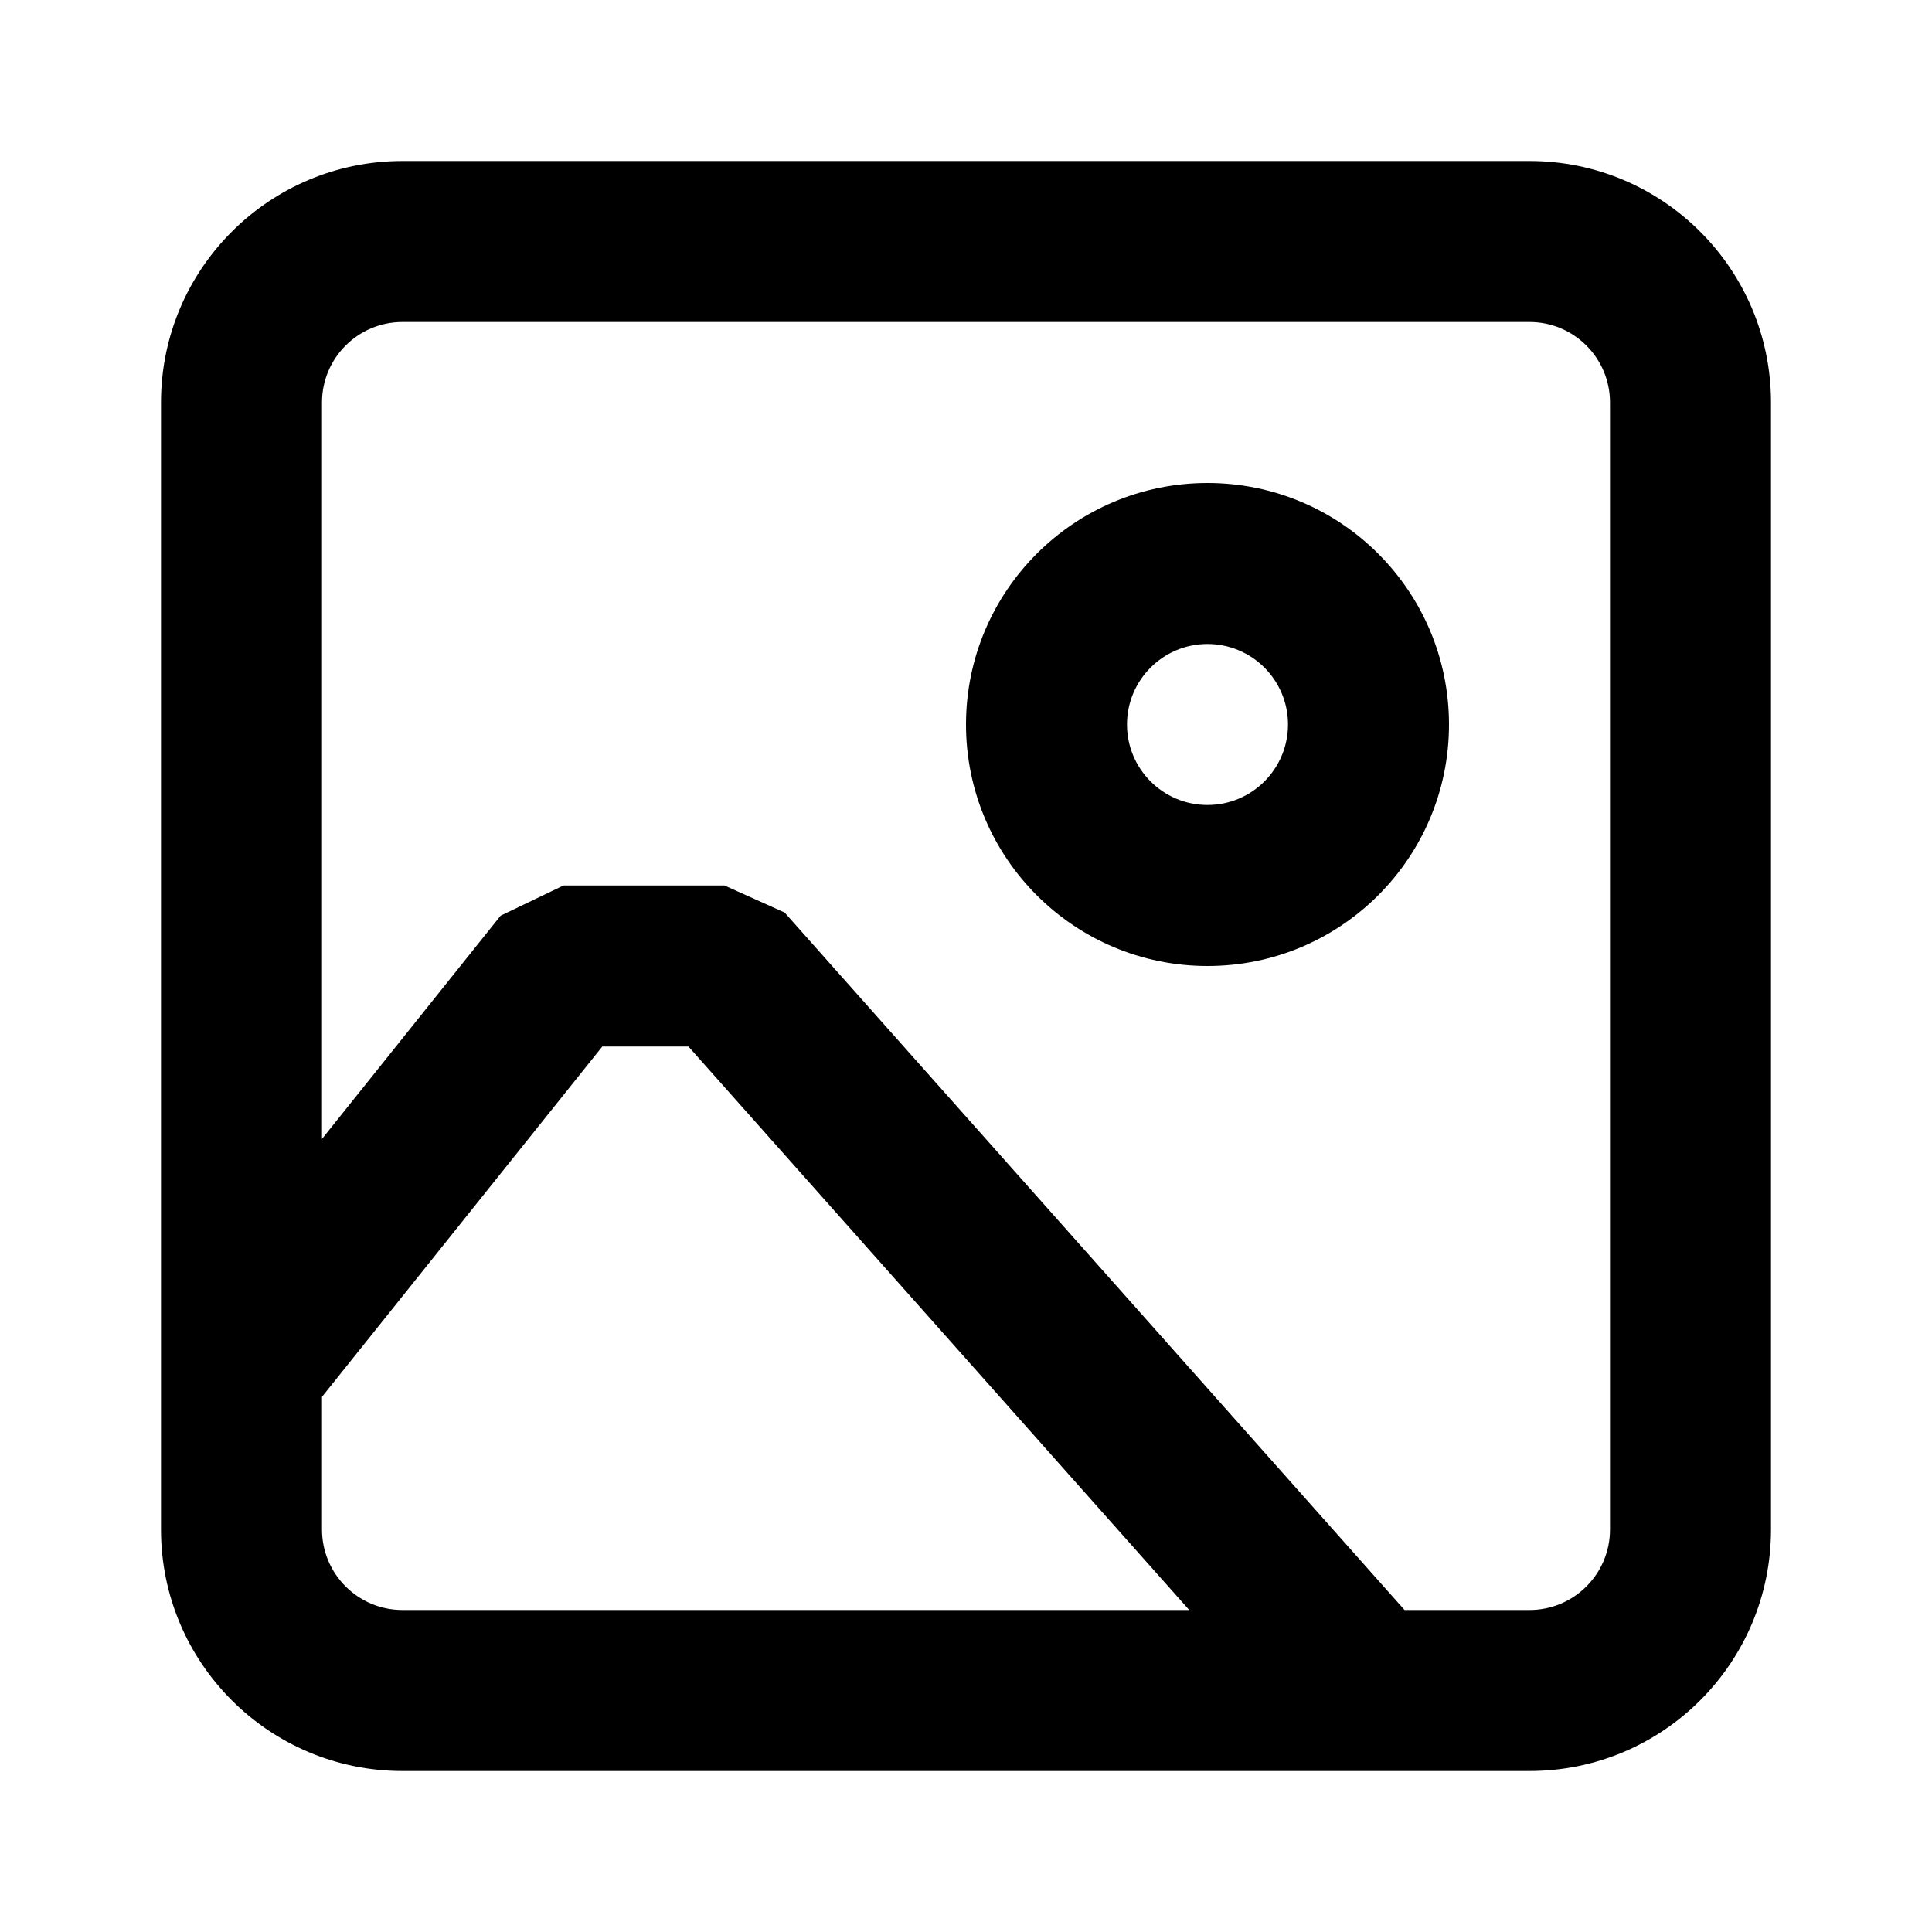
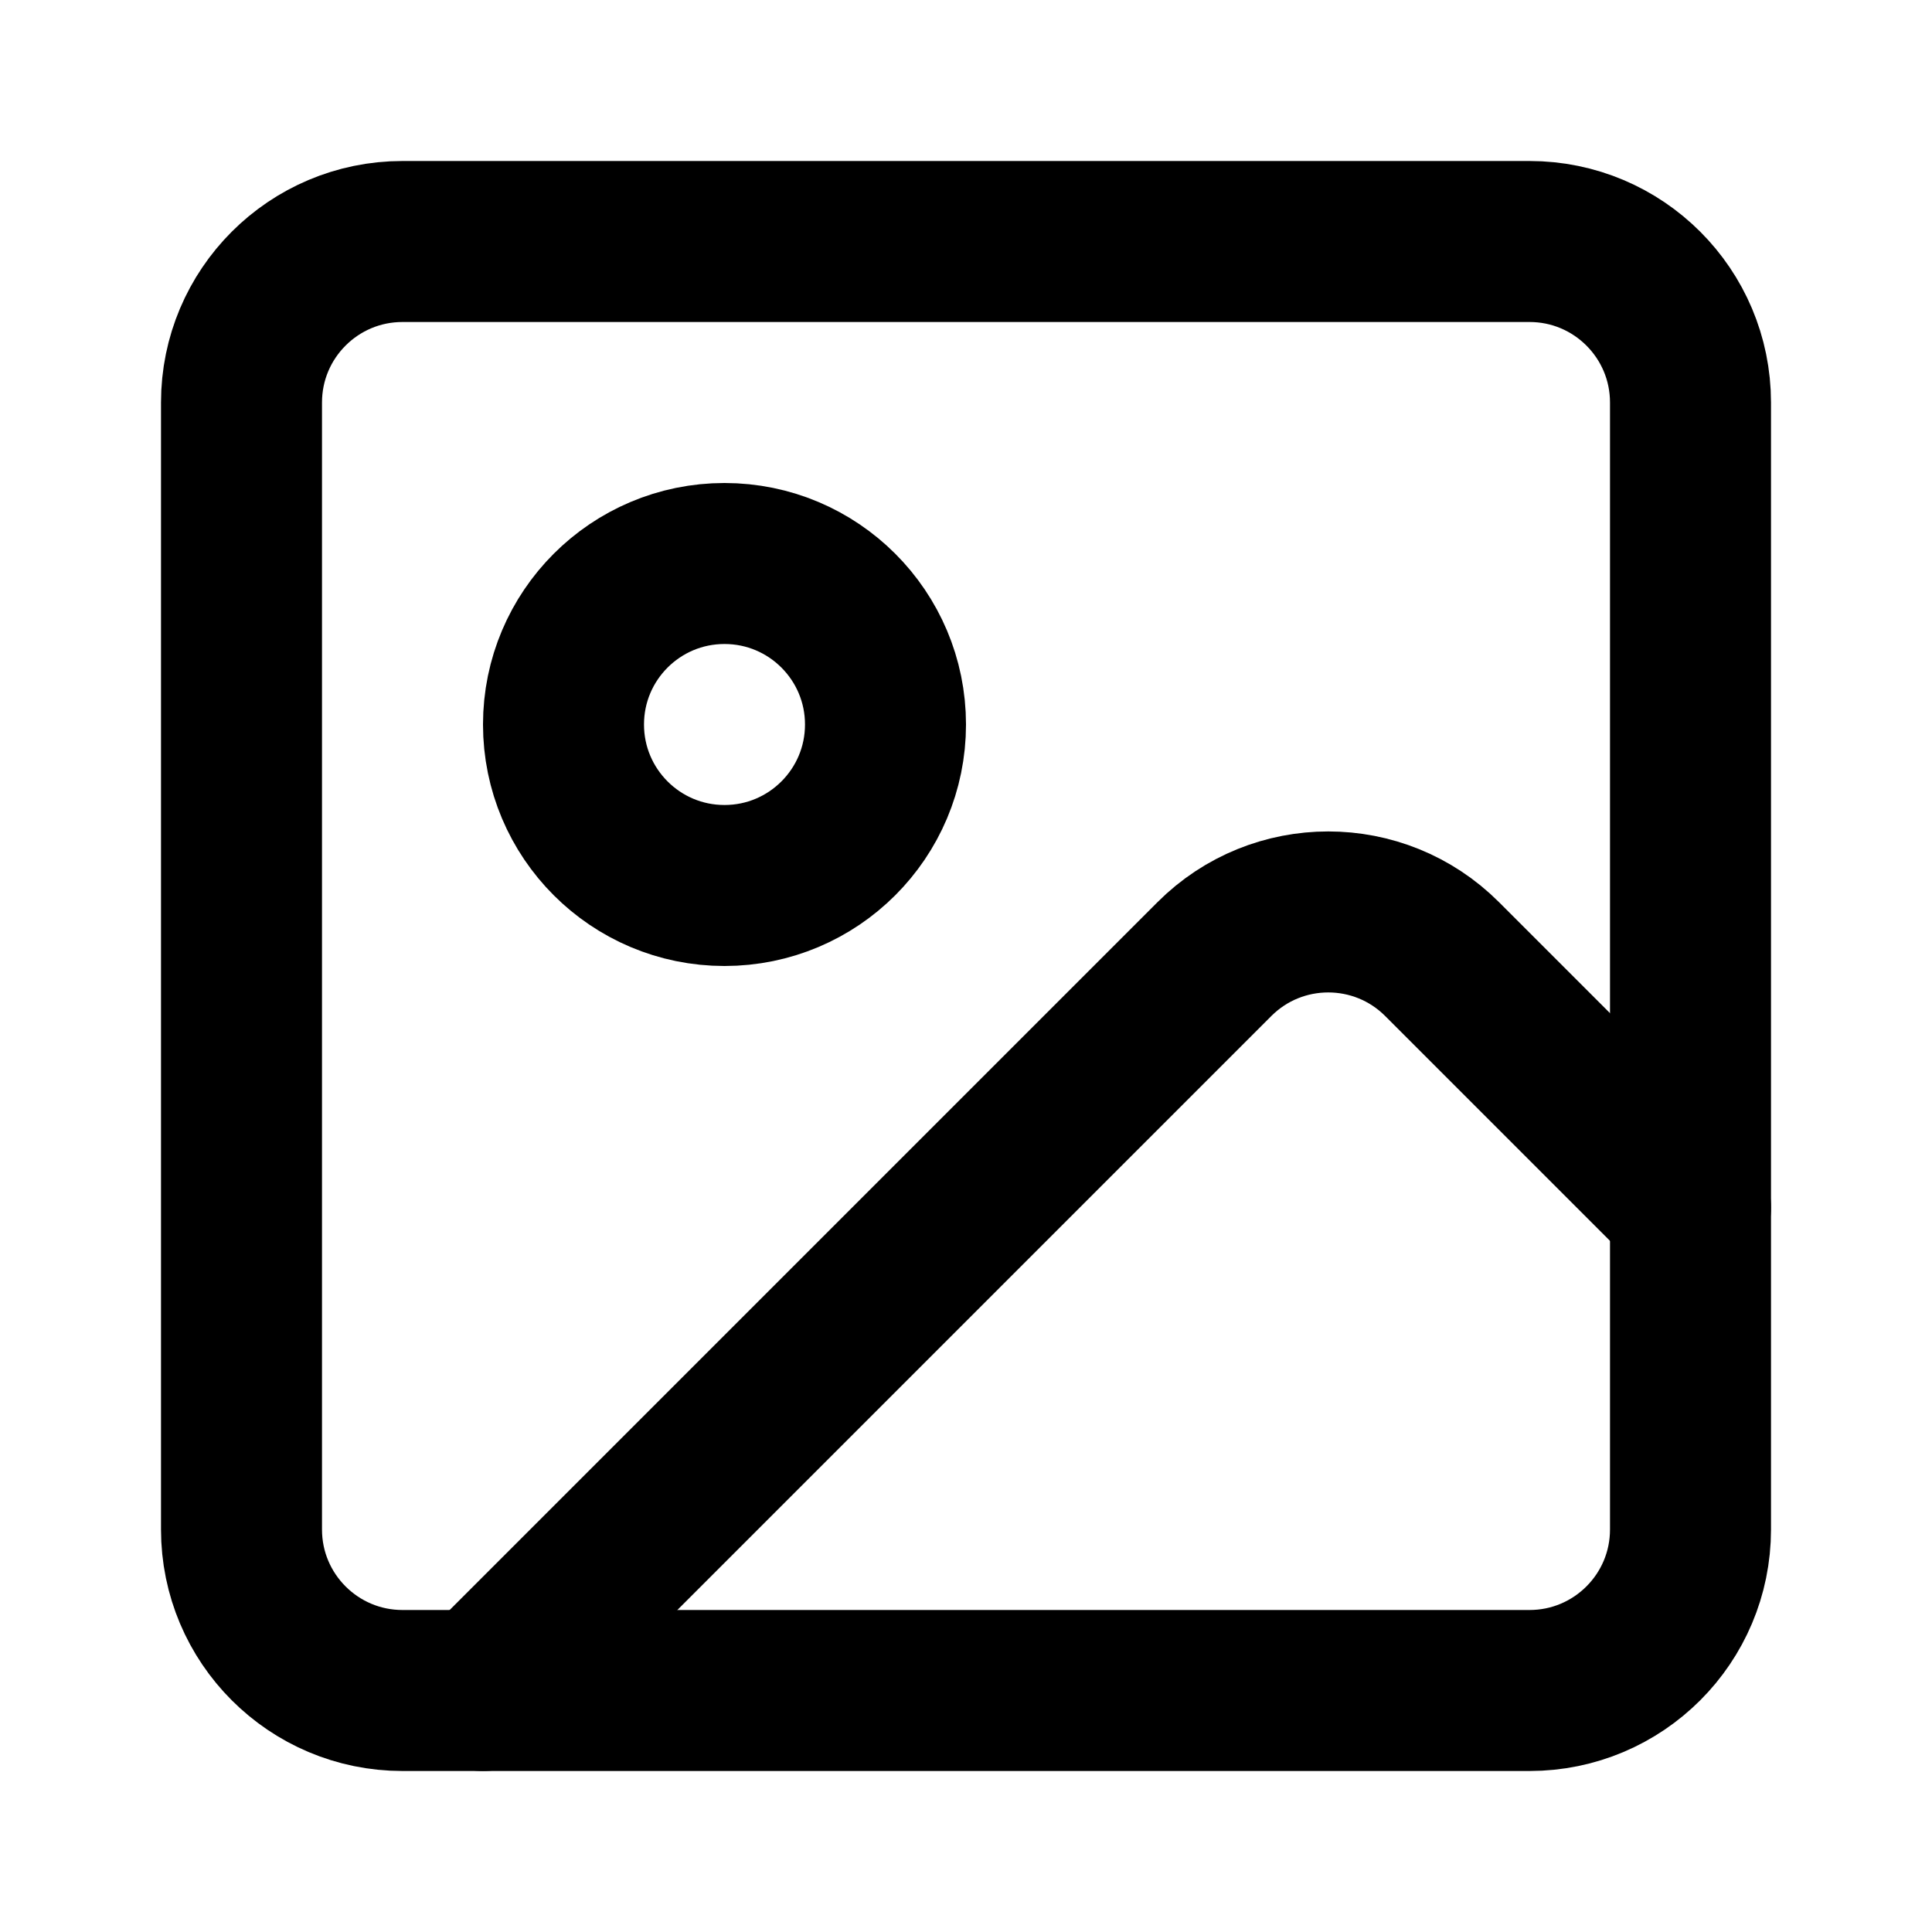
- <svg aria-hidden="true" viewBox="0 0 24 24" fill="none" class="c-bxOhME c-bxOhME-dvzWZT-size-medium c-bxOhME-iPJLV-css">
-   <path fill="currentColor" fill-rule="evenodd" d="M15 6a3 3 0 1 1 0 6 3 3 0 0 1 0-6Zm0 2a1 1 0 1 0 0 2 1 1 0 0 0 0-2Zm4-6a3 3 0 0 1 3 3v14a3 3 0 0 1-3 3H5a3 3 0 0 1-3-3V5a3 3 0 0 1 3-3h14ZM5 4a1 1 0 0 0-1 1v9.148l2.219-2.773L7 11h2l.747.336L17.448 20H19a1 1 0 0 0 1-1V5a1 1 0 0 0-1-1H5ZM4 17.352V19a1 1 0 0 0 1 1h9.773l-6.221-7h-1.07L4 17.352Z" clip-rule="evenodd" />
+ <svg xmlns="http://www.w3.org/2000/svg" width="24" height="24" viewBox="0 0 24 24" fill="none" stroke="currentColor" stroke-width="2" stroke-linecap="round" stroke-linejoin="round">
+   <rect width="18" height="18" x="3" y="3" rx="2" ry="2" />
+   <circle cx="9" cy="9" r="2" />
+   <path d="m21 15-3.086-3.086a2 2 0 0 0-2.828 0L6 21" />
</svg>
